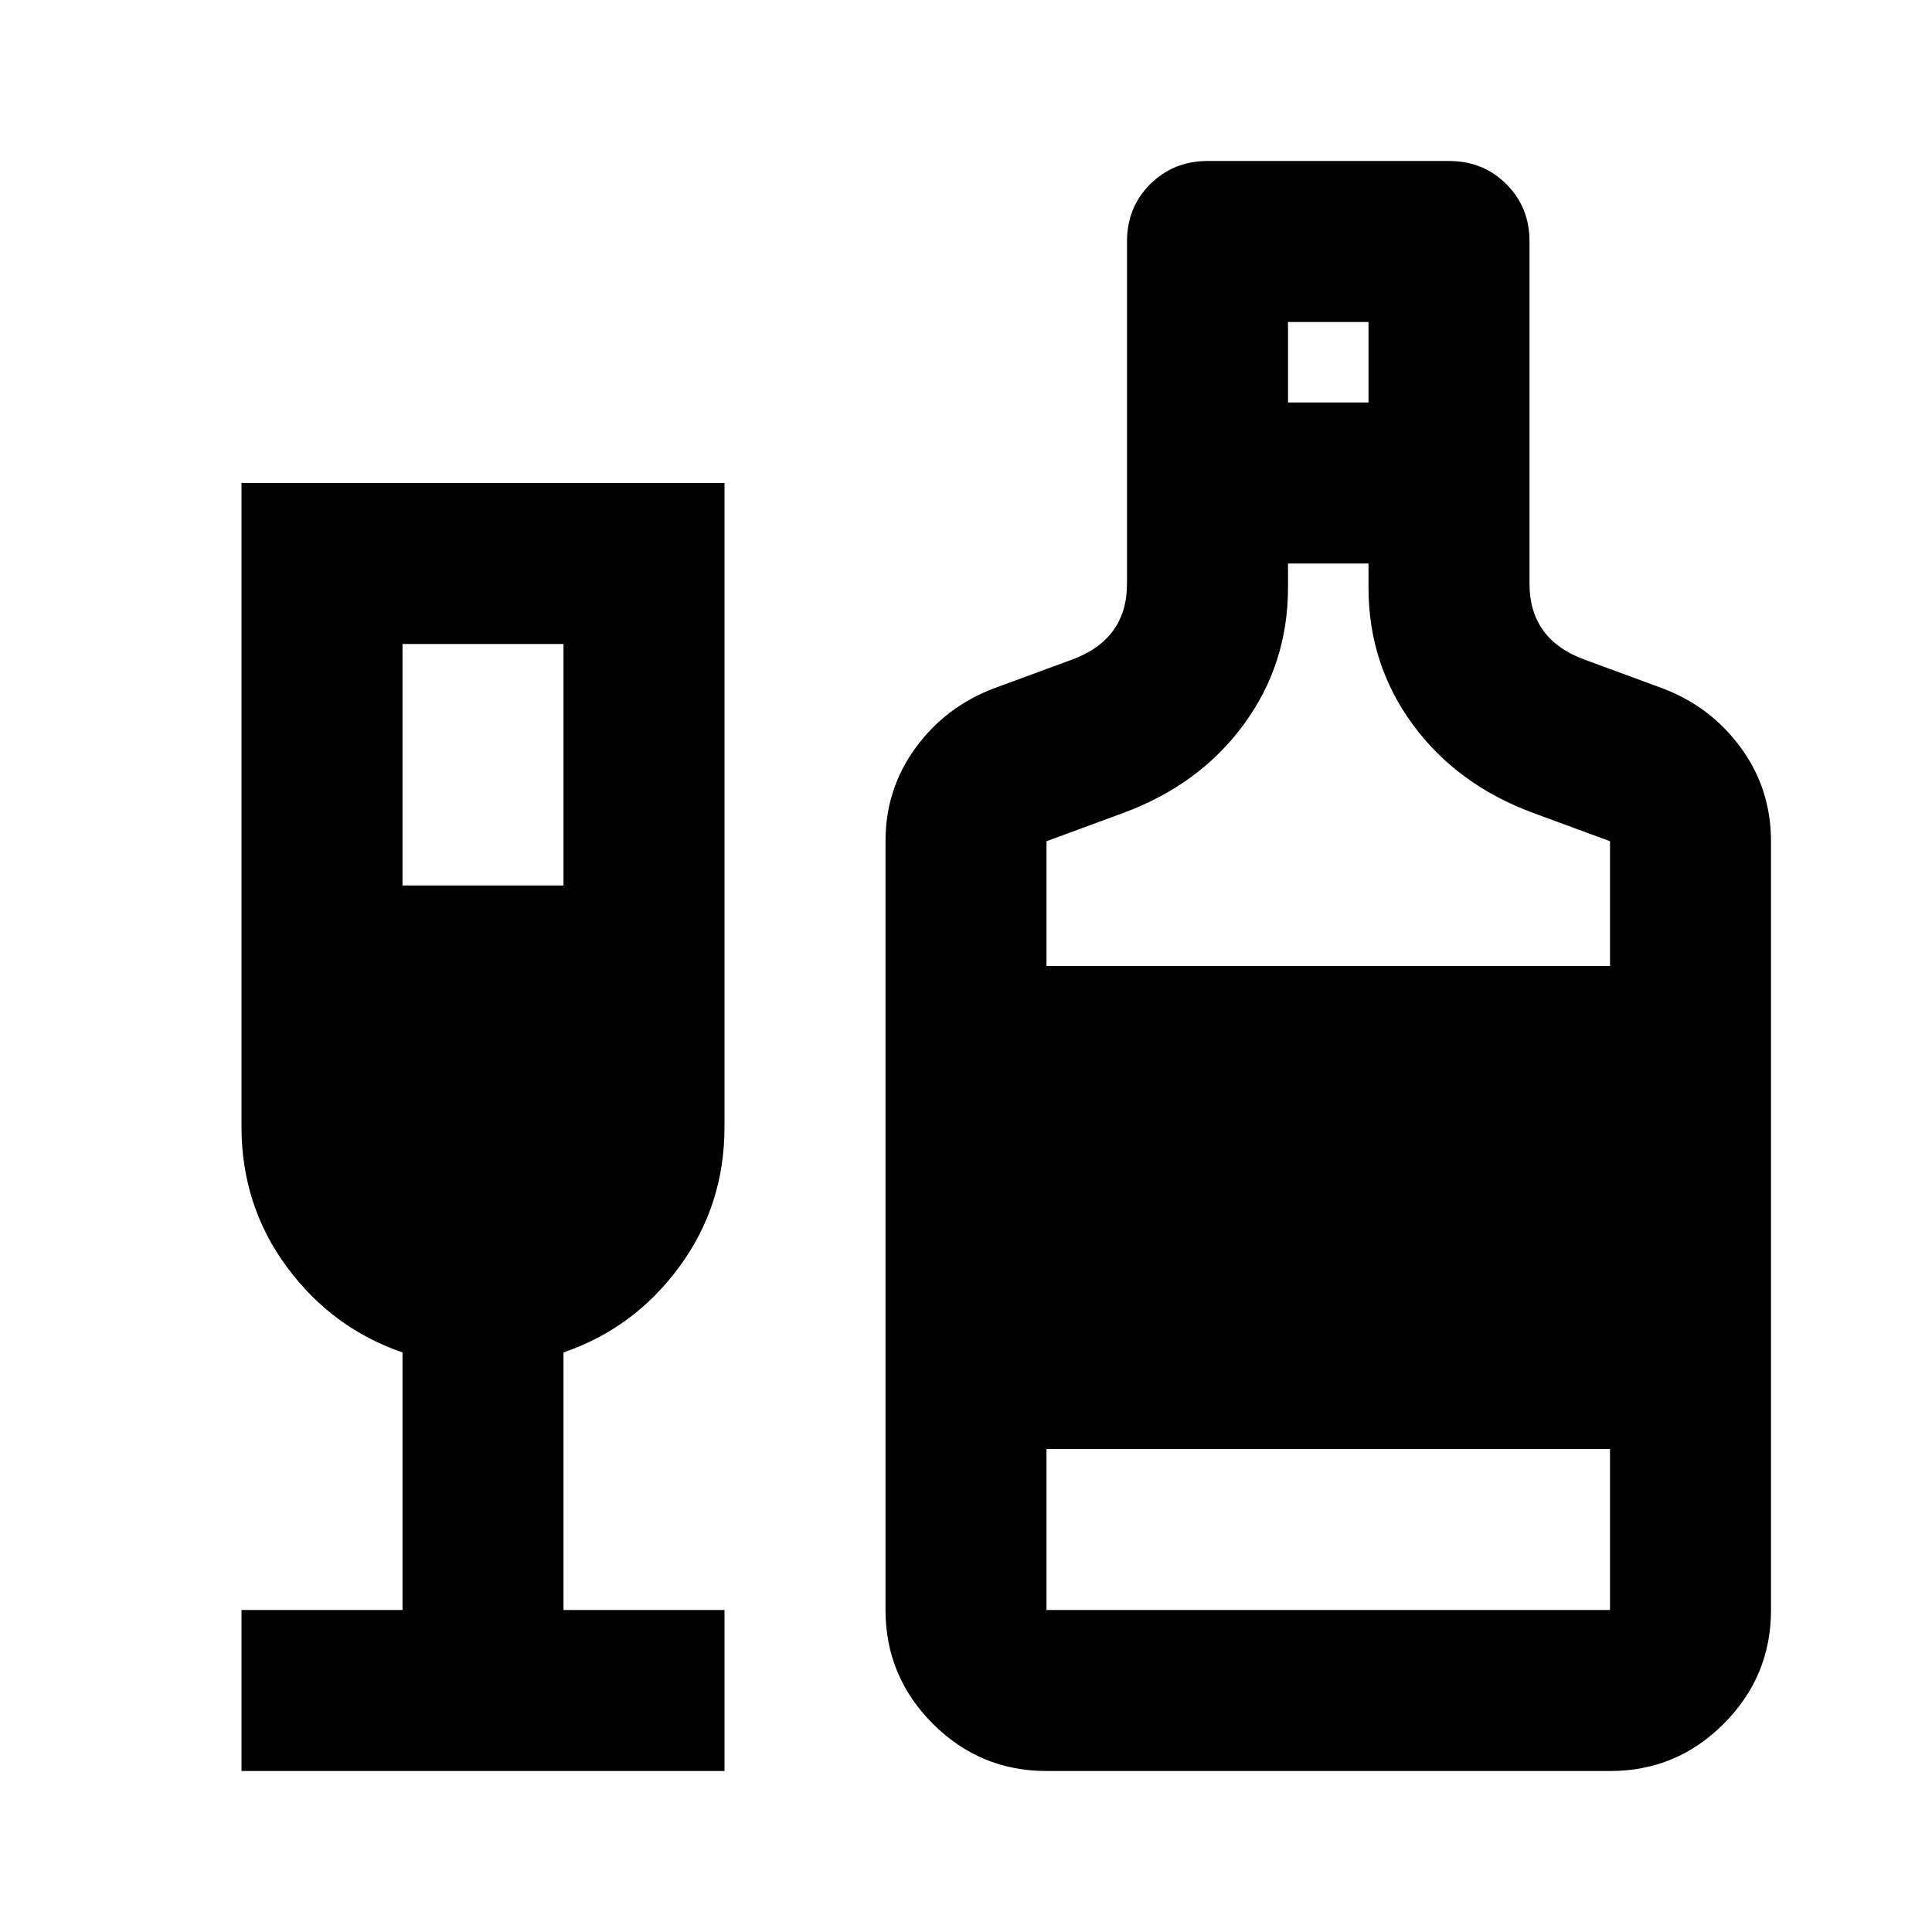
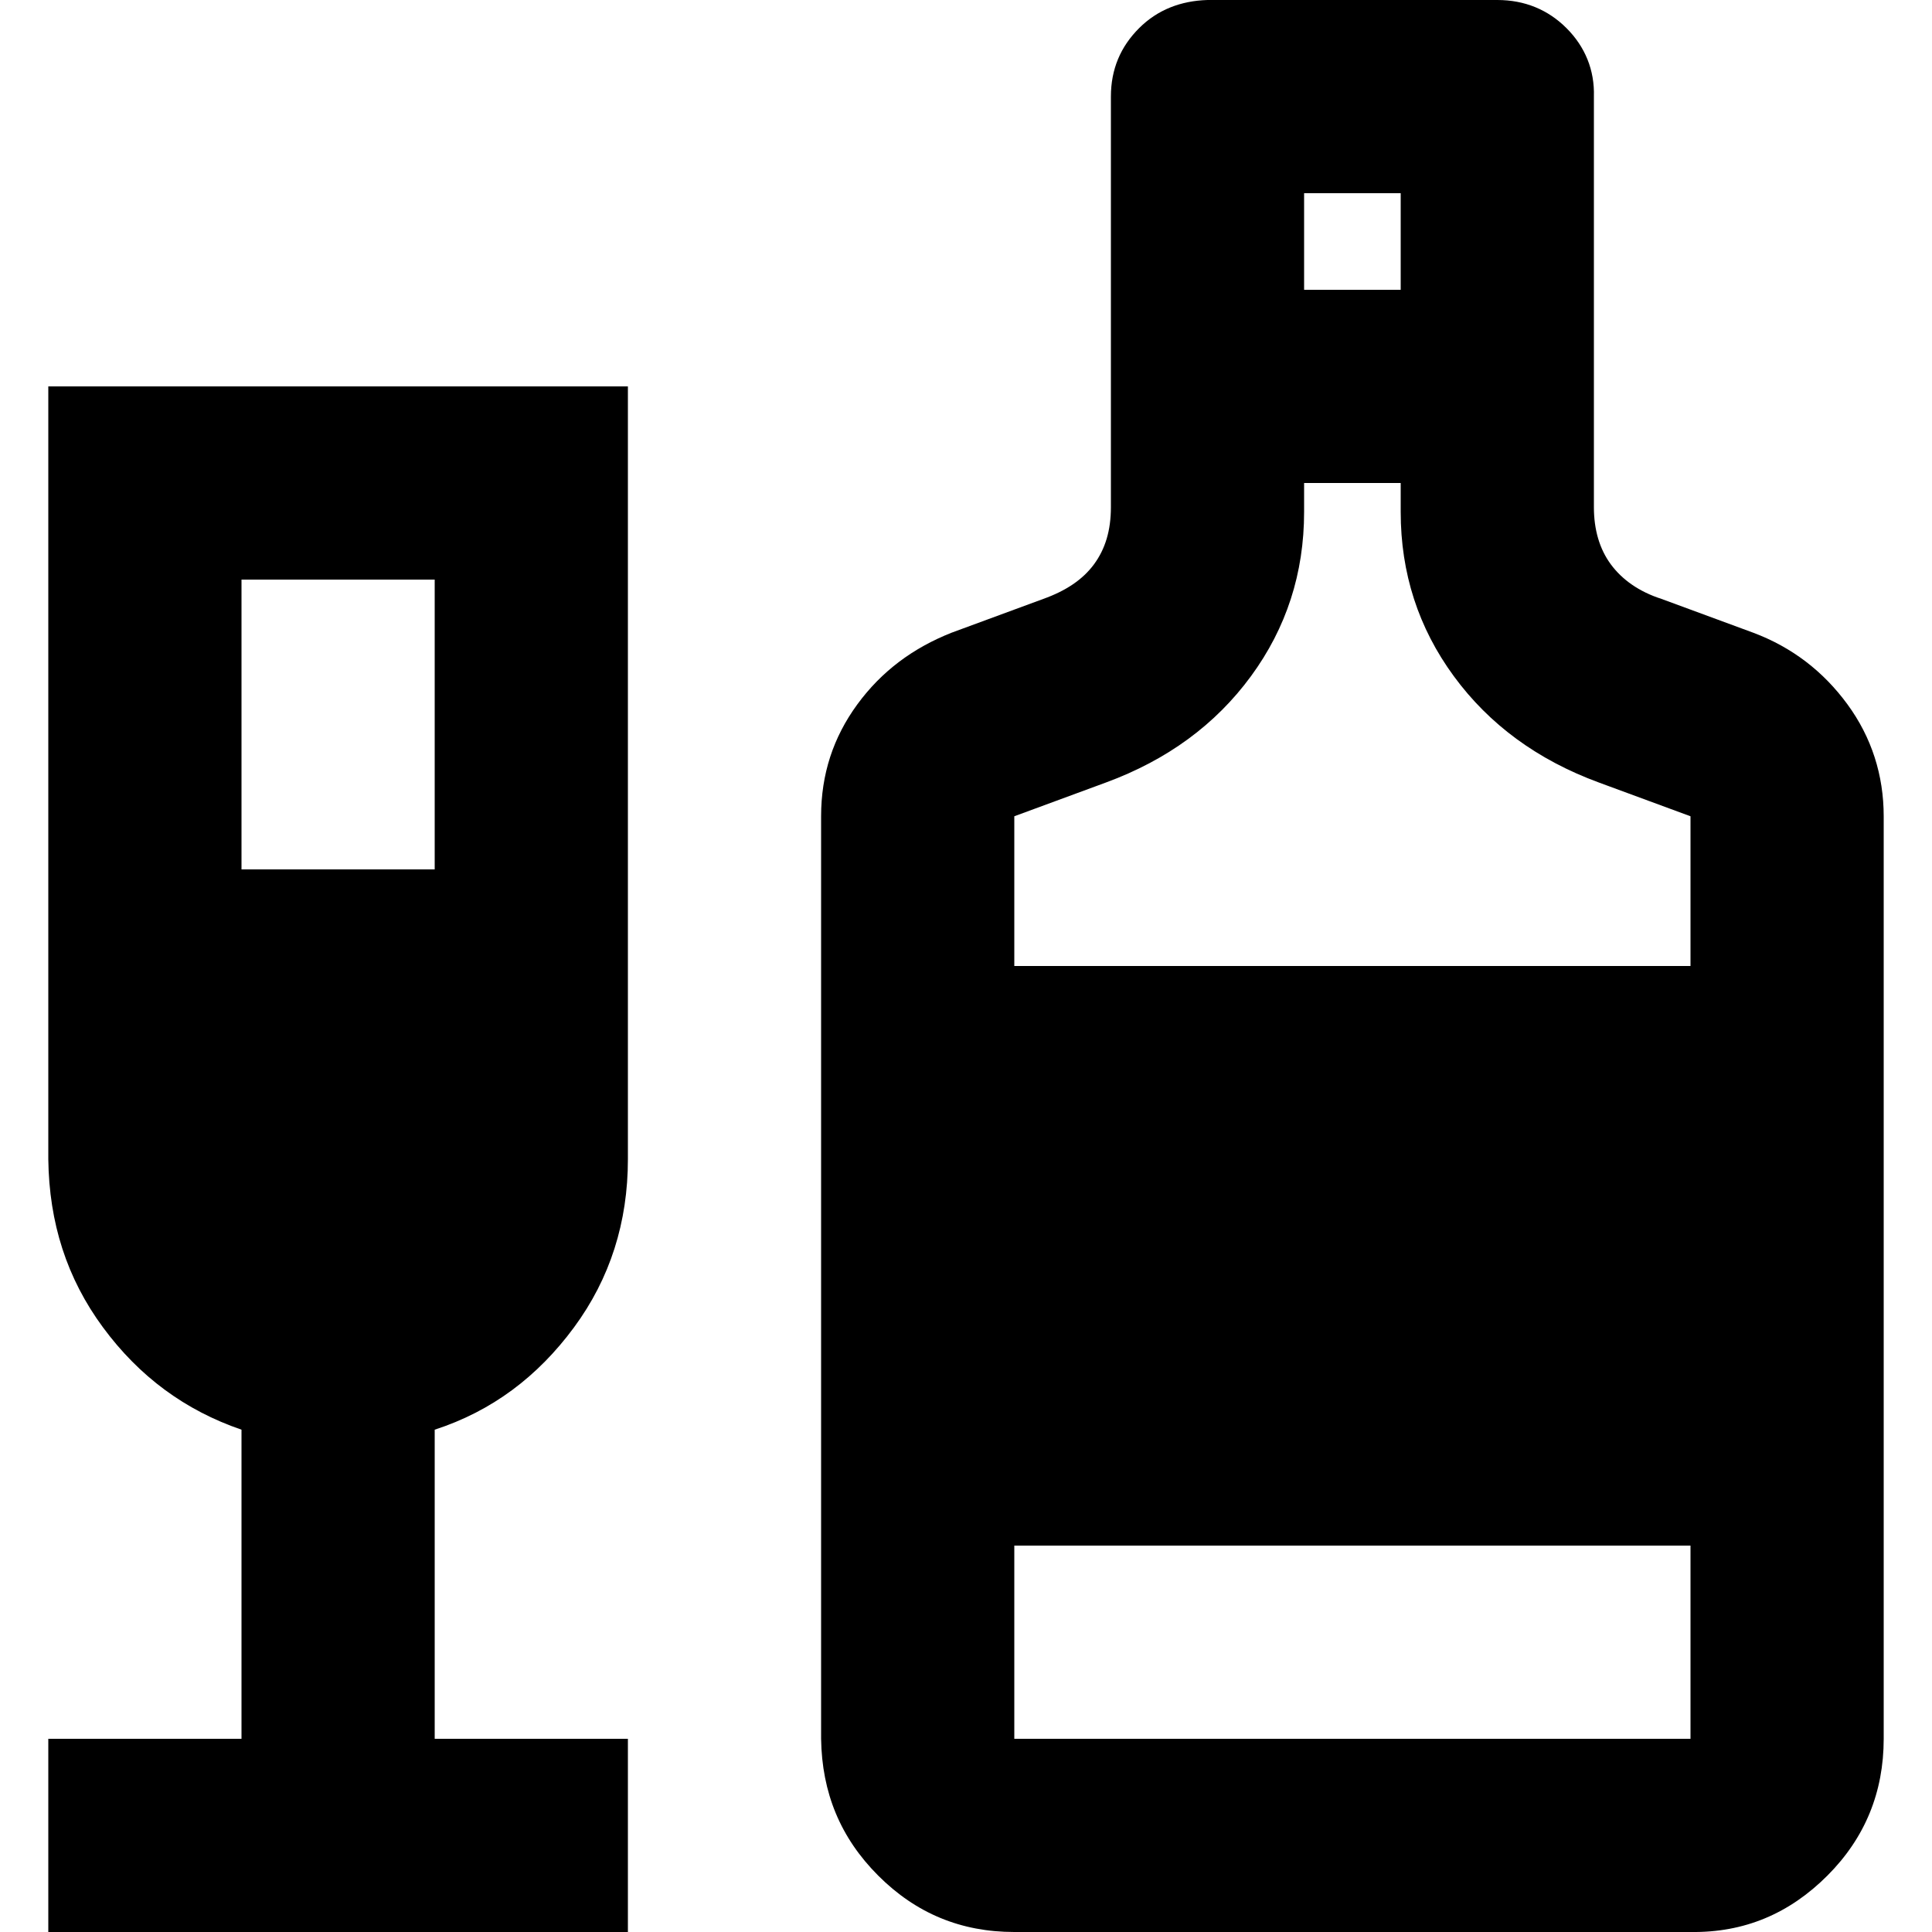
- <svg xmlns="http://www.w3.org/2000/svg" viewBox="0 0 24 24">
-   <path fill="currentColor" d="M3 22v-2h2v-3.2q-.875-.3-1.437-1.062T3 14V6h6v8q0 .975-.562 1.738T7 16.8V20h2v2zm2-11h2V8H5zm8 11q-.825 0-1.412-.587T11 20v-9.55q0-.65.375-1.162t.975-.738l.95-.35q.35-.125.525-.362T14 7.25V3q0-.425.288-.712T15 2h3q.425 0 .713.288T19 3v4.25q0 .35.175.588t.525.362l.95.35q.6.225.975.738T22 10.45V20q0 .825-.587 1.413T20 22zm3-17h1V4h-1zm-3 7h7v-1.55l-.95-.35q-.95-.35-1.5-1.1T17 7.3V7h-1v.3q0 .95-.55 1.7t-1.5 1.1l-.95.35zm0 8h7v-2h-7z" />
+ <svg xmlns="http://www.w3.org/2000/svg" fill="none" viewBox="0 0 24 24">
+   <path fill="currentColor" d="M.6,24v-2.4h2.4v-3.84c-.7-.24-1.27-.66-1.72-1.27-.45-.61-.67-1.3-.68-2.09V4.8h7.2v9.6c0,.78-.22,1.48-.67,2.09-.45.61-1.02,1.04-1.73,1.27v3.84h2.4v2.4H.6ZM3,10.8h2.4v-3.6h-2.4v3.6ZM12.6,24c-.66,0-1.22-.23-1.69-.7-.47-.47-.7-1.03-.71-1.7v-11.46c0-.52.15-.98.45-1.39s.69-.7,1.17-.89l1.14-.42c.28-.1.49-.24.63-.43.14-.19.21-.42.21-.71V1.2c0-.34.12-.62.35-.85.23-.23.52-.34.85-.35h3.6c.34,0,.63.12.86.35.23.23.35.52.34.85v5.1c0,.28.07.52.21.71s.35.34.63.43l1.14.42c.48.18.87.48,1.17.89s.45.88.45,1.39v11.46c0,.66-.23,1.23-.7,1.7-.47.47-1.03.71-1.7.7h-8.4ZM16.2,3.6h1.2v-1.2h-1.2v1.2ZM12.6,12h8.4v-1.86l-1.14-.42c-.76-.28-1.36-.72-1.8-1.32s-.66-1.28-.66-2.04v-.36h-1.2v.36c0,.76-.22,1.44-.66,2.04s-1.04,1.04-1.8,1.32l-1.14.42v1.86ZM12.6,21.6h8.4v-2.4h-8.4v2.4Z" />
</svg>
